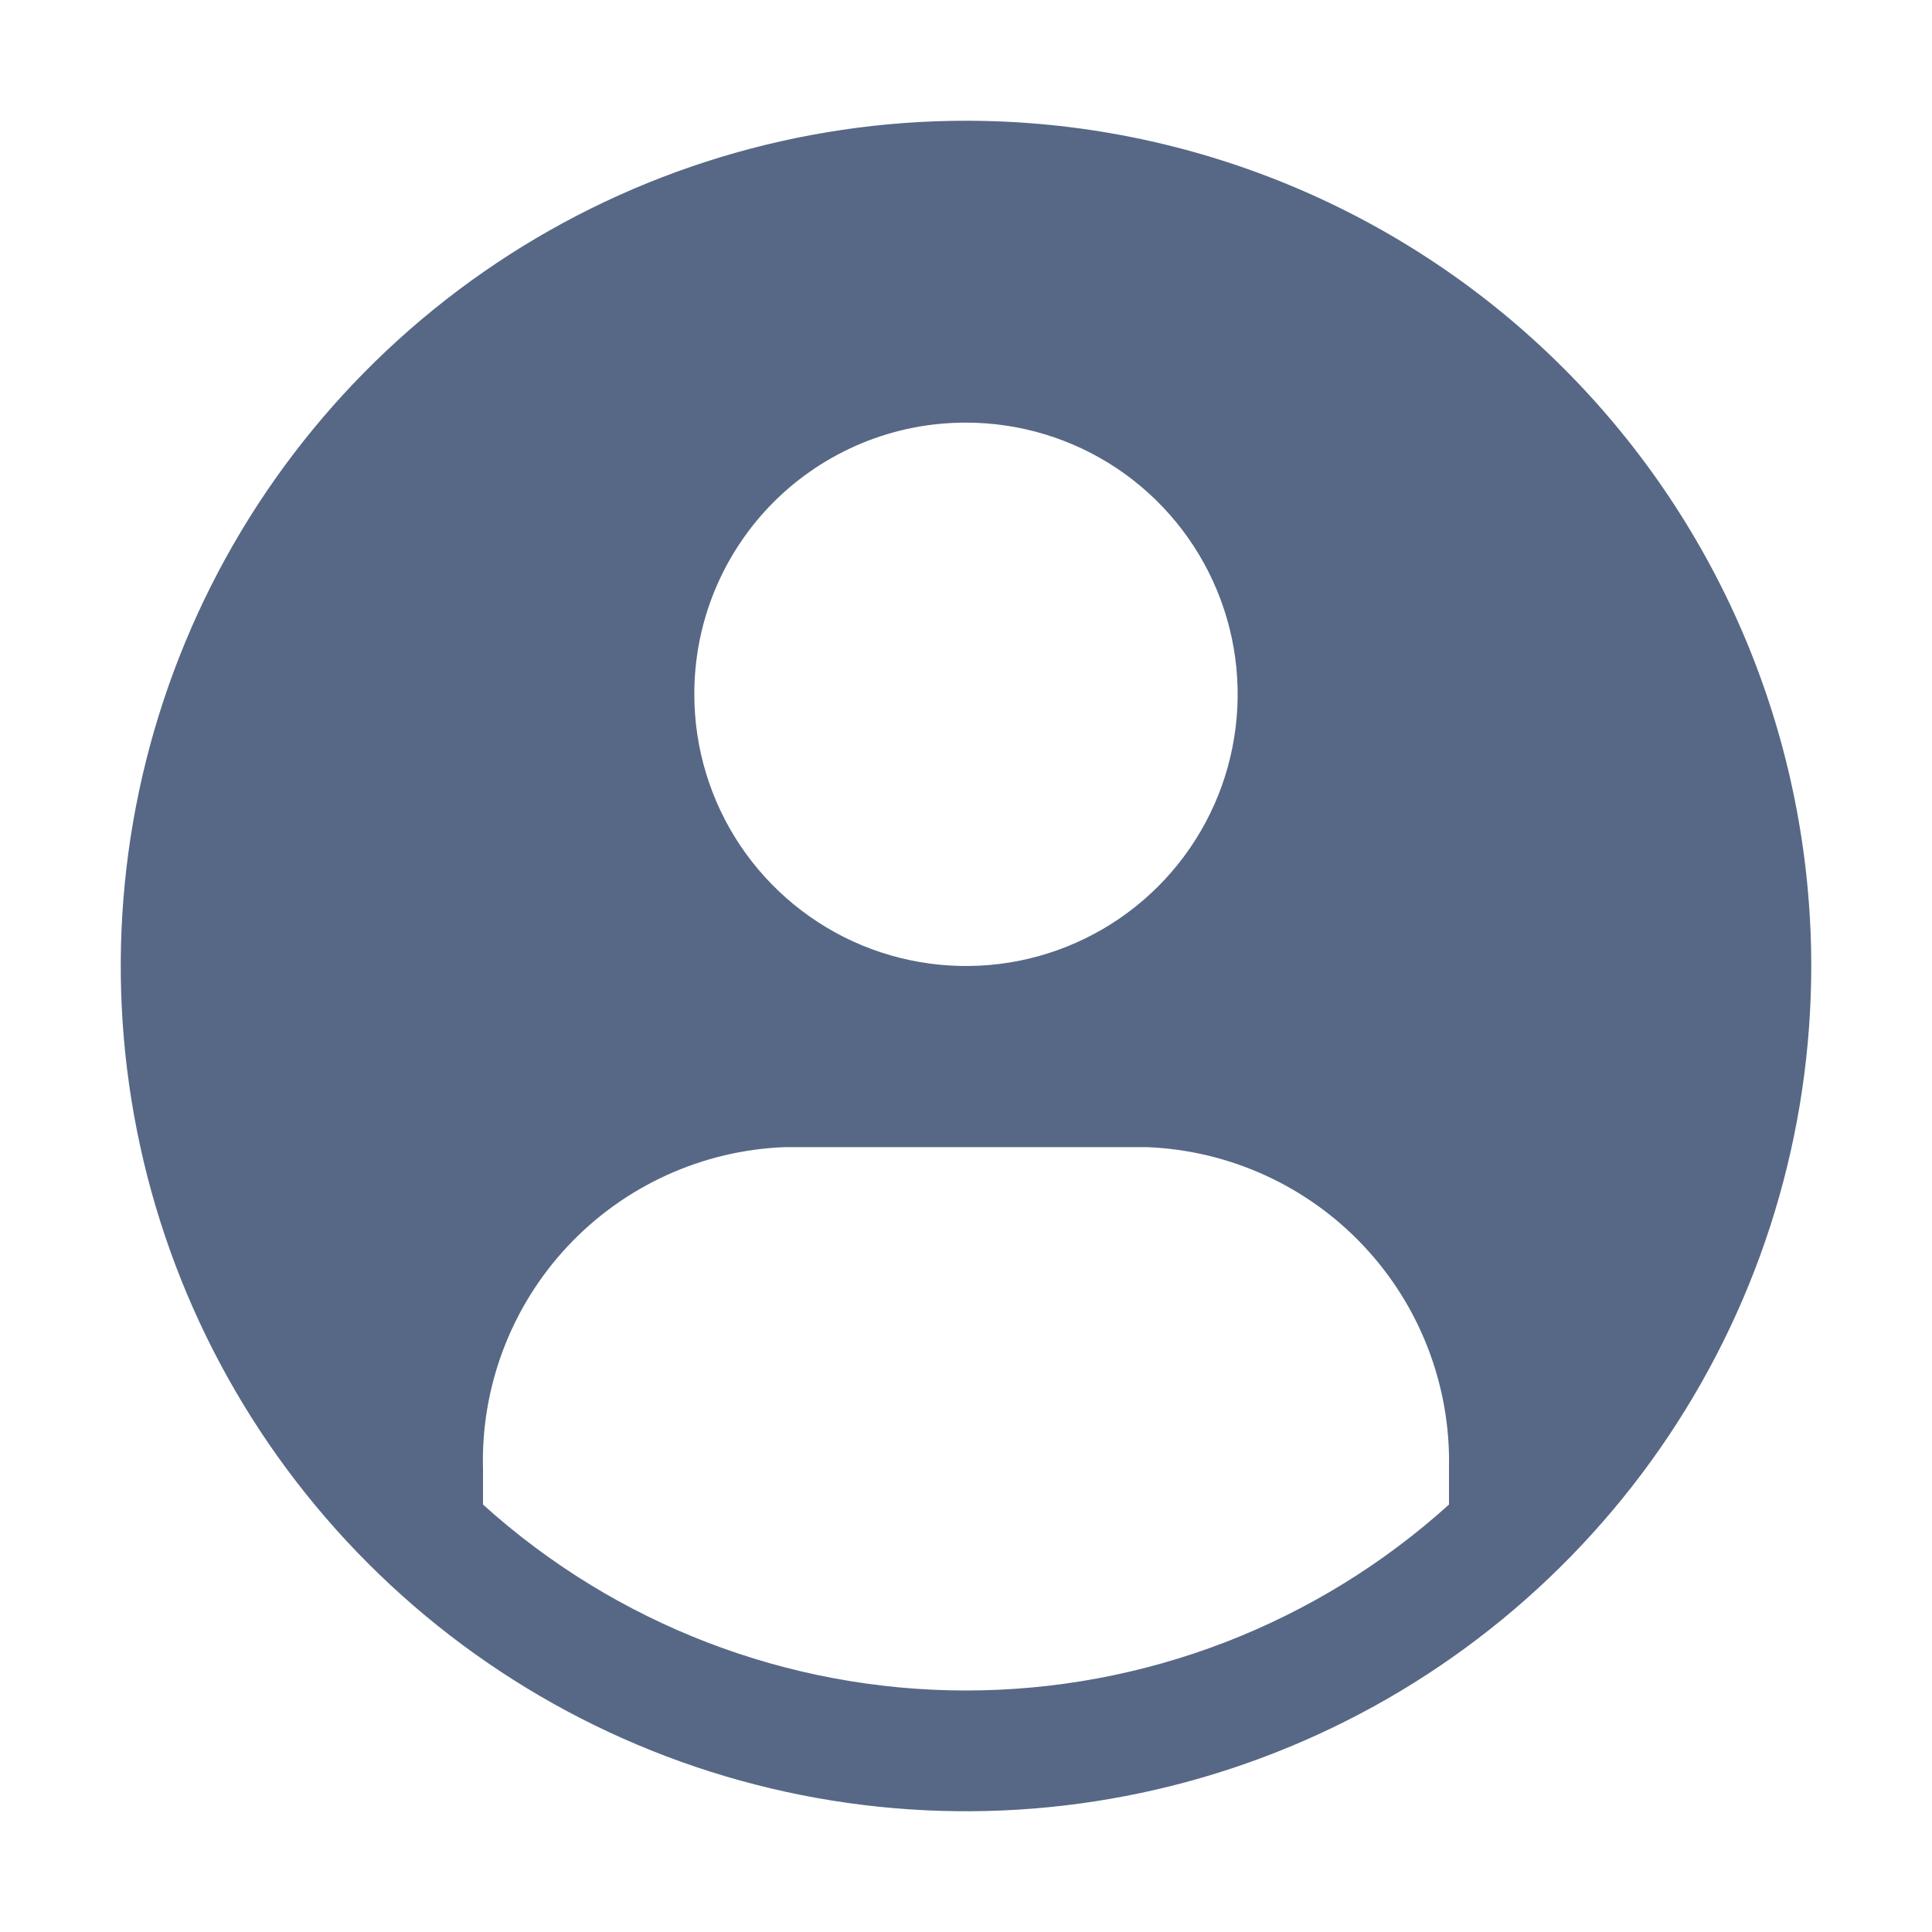
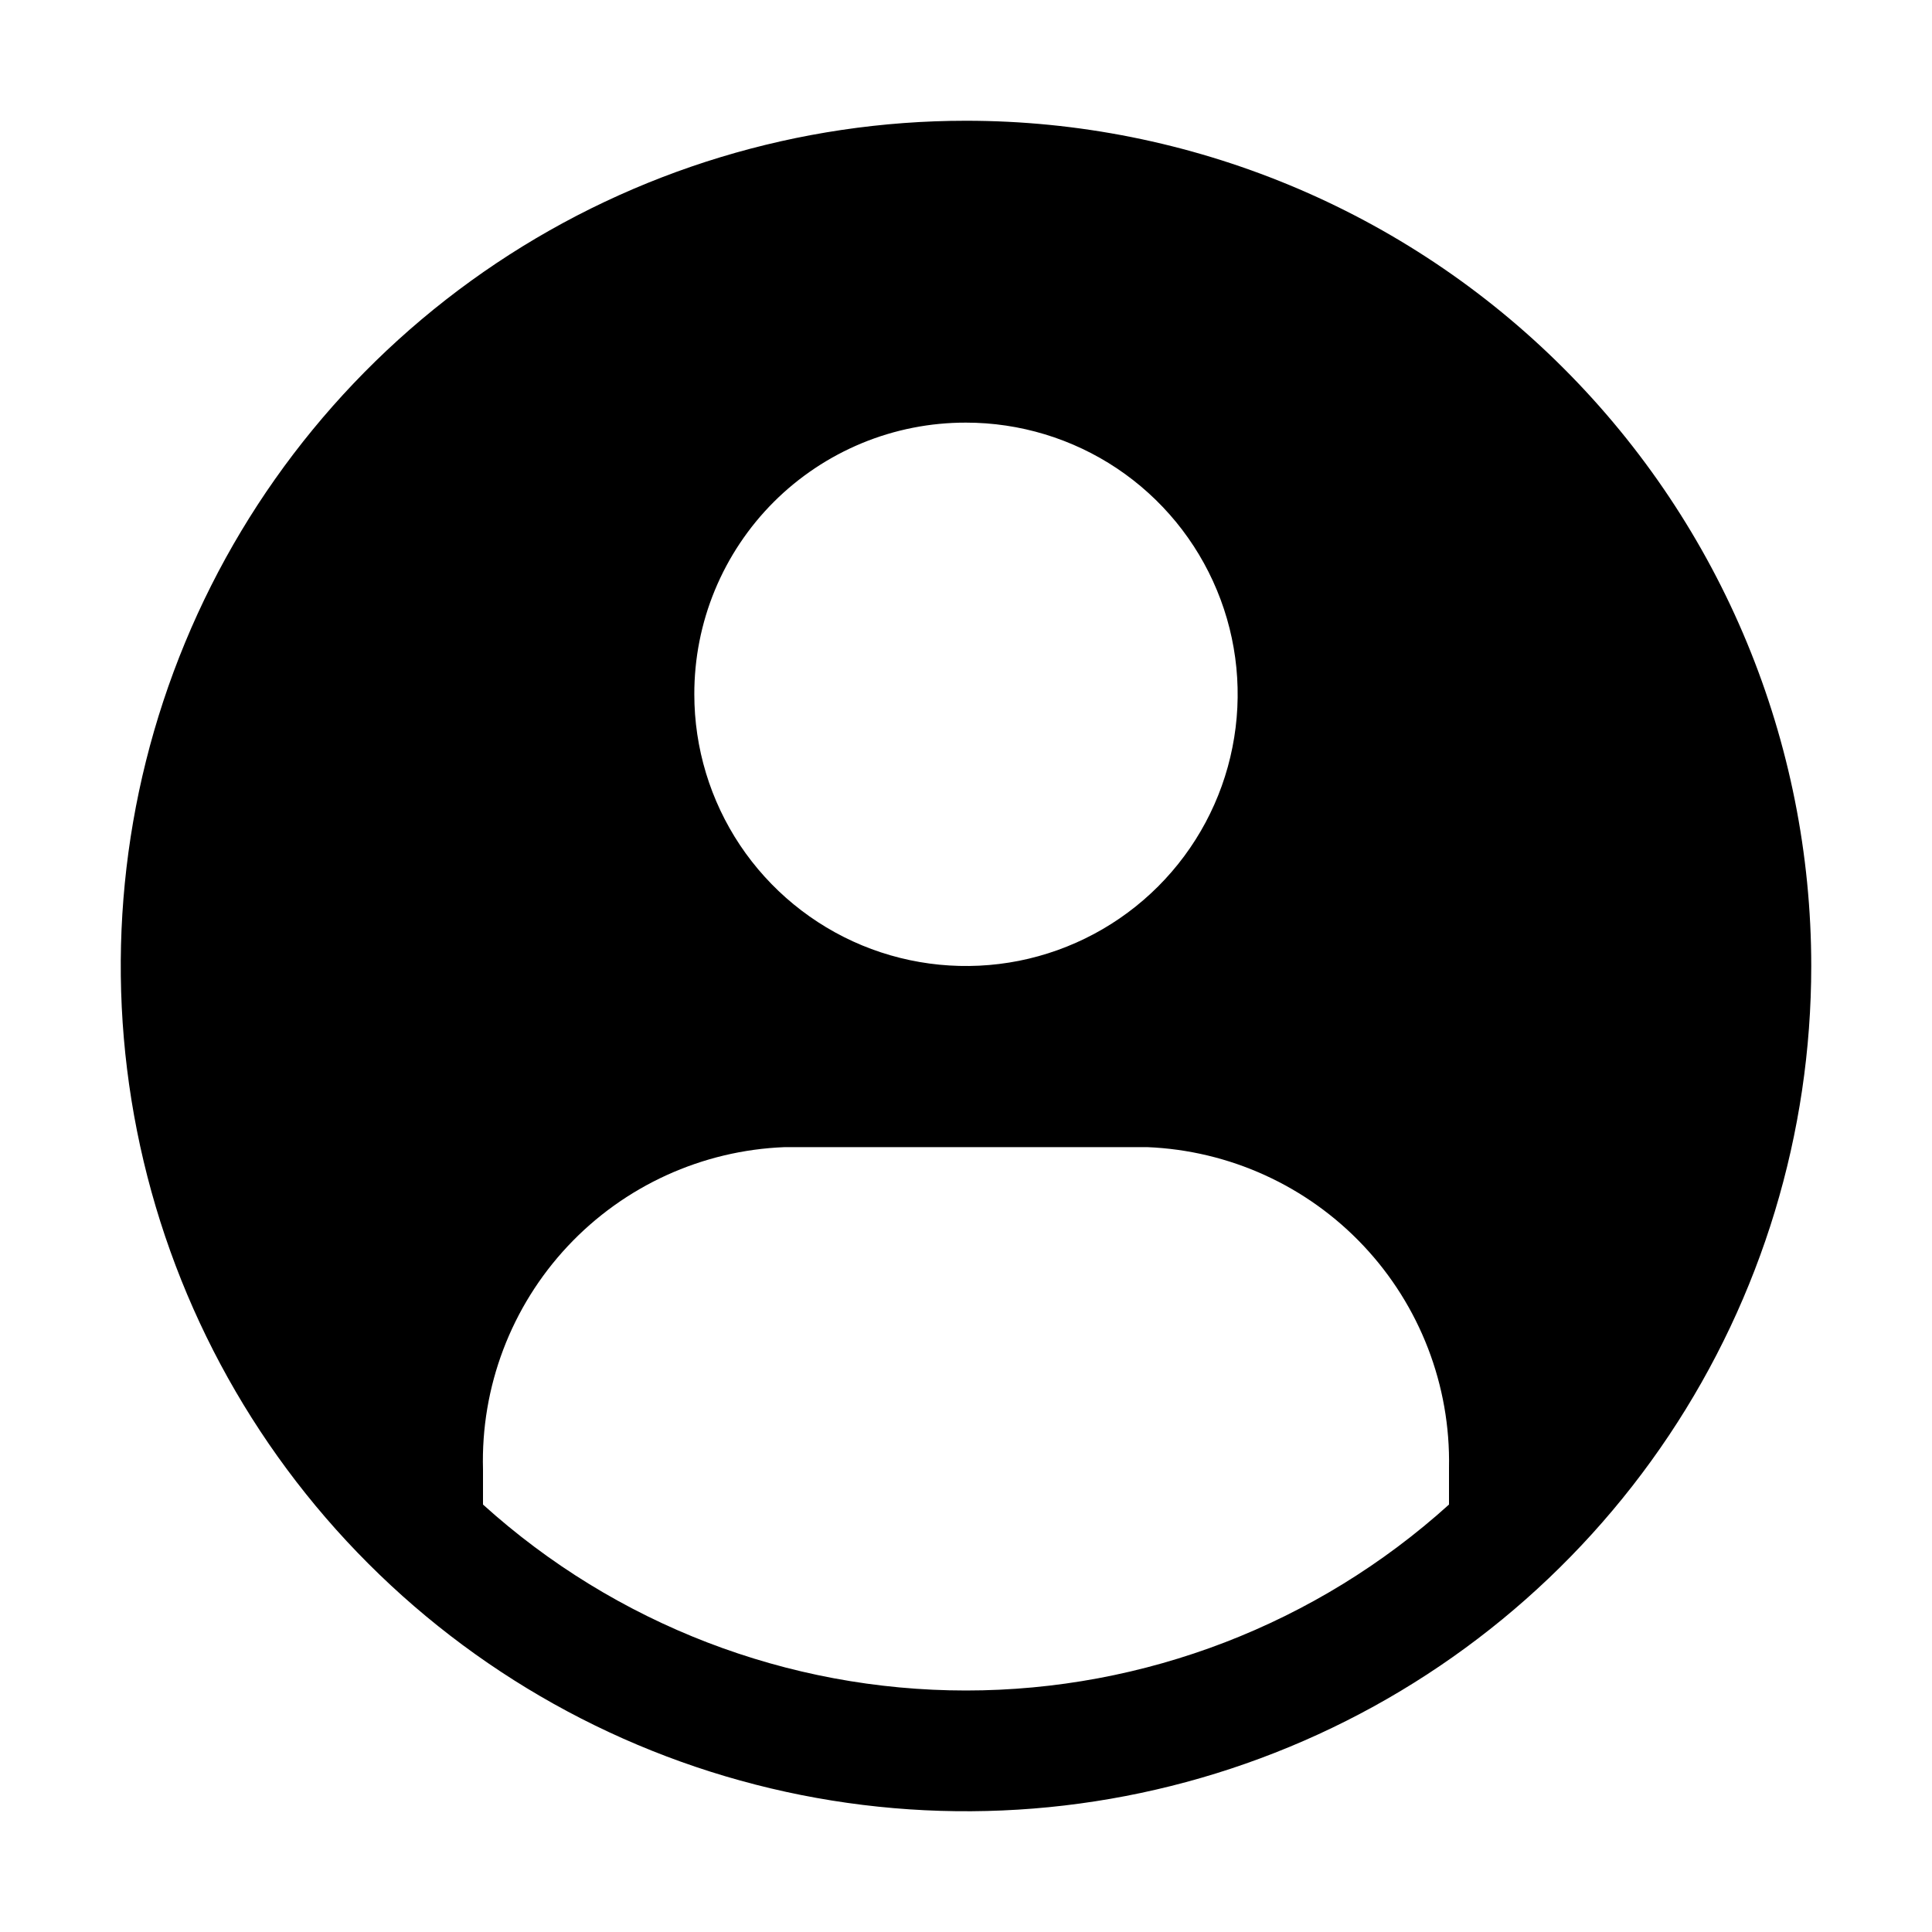
<svg xmlns="http://www.w3.org/2000/svg" width="32" height="32" viewBox="0 0 32 32" fill="none">
-   <path d="M16 2C13.231 2 10.524 2.821 8.222 4.359C5.92 5.898 4.125 8.084 3.066 10.642C2.006 13.201 1.729 16.015 2.269 18.731C2.809 21.447 4.143 23.942 6.101 25.899C8.058 27.857 10.553 29.191 13.269 29.731C15.985 30.271 18.799 29.994 21.358 28.934C23.916 27.875 26.102 26.08 27.641 23.778C29.179 21.476 30 18.769 30 16C30 12.287 28.525 8.726 25.899 6.101C23.274 3.475 19.713 2 16 2ZM16 7C16.89 7 17.76 7.264 18.5 7.758C19.24 8.253 19.817 8.956 20.157 9.778C20.498 10.6 20.587 11.505 20.413 12.378C20.24 13.251 19.811 14.053 19.182 14.682C18.553 15.311 17.751 15.74 16.878 15.914C16.005 16.087 15.1 15.998 14.278 15.658C13.456 15.317 12.753 14.74 12.258 14C11.764 13.26 11.5 12.39 11.5 11.5C11.499 10.909 11.614 10.323 11.84 9.776C12.066 9.23 12.397 8.733 12.815 8.315C13.233 7.897 13.73 7.566 14.276 7.34C14.823 7.114 15.409 6.999 16 7ZM24 24.92C21.807 26.902 18.956 28 16 28C13.044 28 10.193 26.902 8 24.92V24.34C7.962 22.971 8.466 21.642 9.402 20.642C10.338 19.642 11.631 19.052 13 19H19C20.363 19.055 21.649 19.641 22.584 20.634C23.519 21.627 24.027 22.947 24 24.31V24.92Z" fill="#566885" />
+   <path d="M16 2C13.231 2 10.524 2.821 8.222 4.359C5.92 5.898 4.125 8.084 3.066 10.642C2.006 13.201 1.729 16.015 2.269 18.731C2.809 21.447 4.143 23.942 6.101 25.899C8.058 27.857 10.553 29.191 13.269 29.731C15.985 30.271 18.799 29.994 21.358 28.934C23.916 27.875 26.102 26.08 27.641 23.778C29.179 21.476 30 18.769 30 16C30 12.287 28.525 8.726 25.899 6.101C23.274 3.475 19.713 2 16 2ZM16 7C16.89 7 17.76 7.264 18.5 7.758C19.24 8.253 19.817 8.956 20.157 9.778C20.498 10.6 20.587 11.505 20.413 12.378C20.24 13.251 19.811 14.053 19.182 14.682C18.553 15.311 17.751 15.74 16.878 15.914C16.005 16.087 15.1 15.998 14.278 15.658C13.456 15.317 12.753 14.74 12.258 14C11.764 13.26 11.5 12.39 11.5 11.5C11.499 10.909 11.614 10.323 11.84 9.776C12.066 9.23 12.397 8.733 12.815 8.315C13.233 7.897 13.73 7.566 14.276 7.34C14.823 7.114 15.409 6.999 16 7ZM24 24.92C21.807 26.902 18.956 28 16 28C13.044 28 10.193 26.902 8 24.92V24.34C7.962 22.971 8.466 21.642 9.402 20.642C10.338 19.642 11.631 19.052 13 19H19C20.363 19.055 21.649 19.641 22.584 20.634C23.519 21.627 24.027 22.947 24 24.31V24.92Z" fill="#000000" />
</svg>
